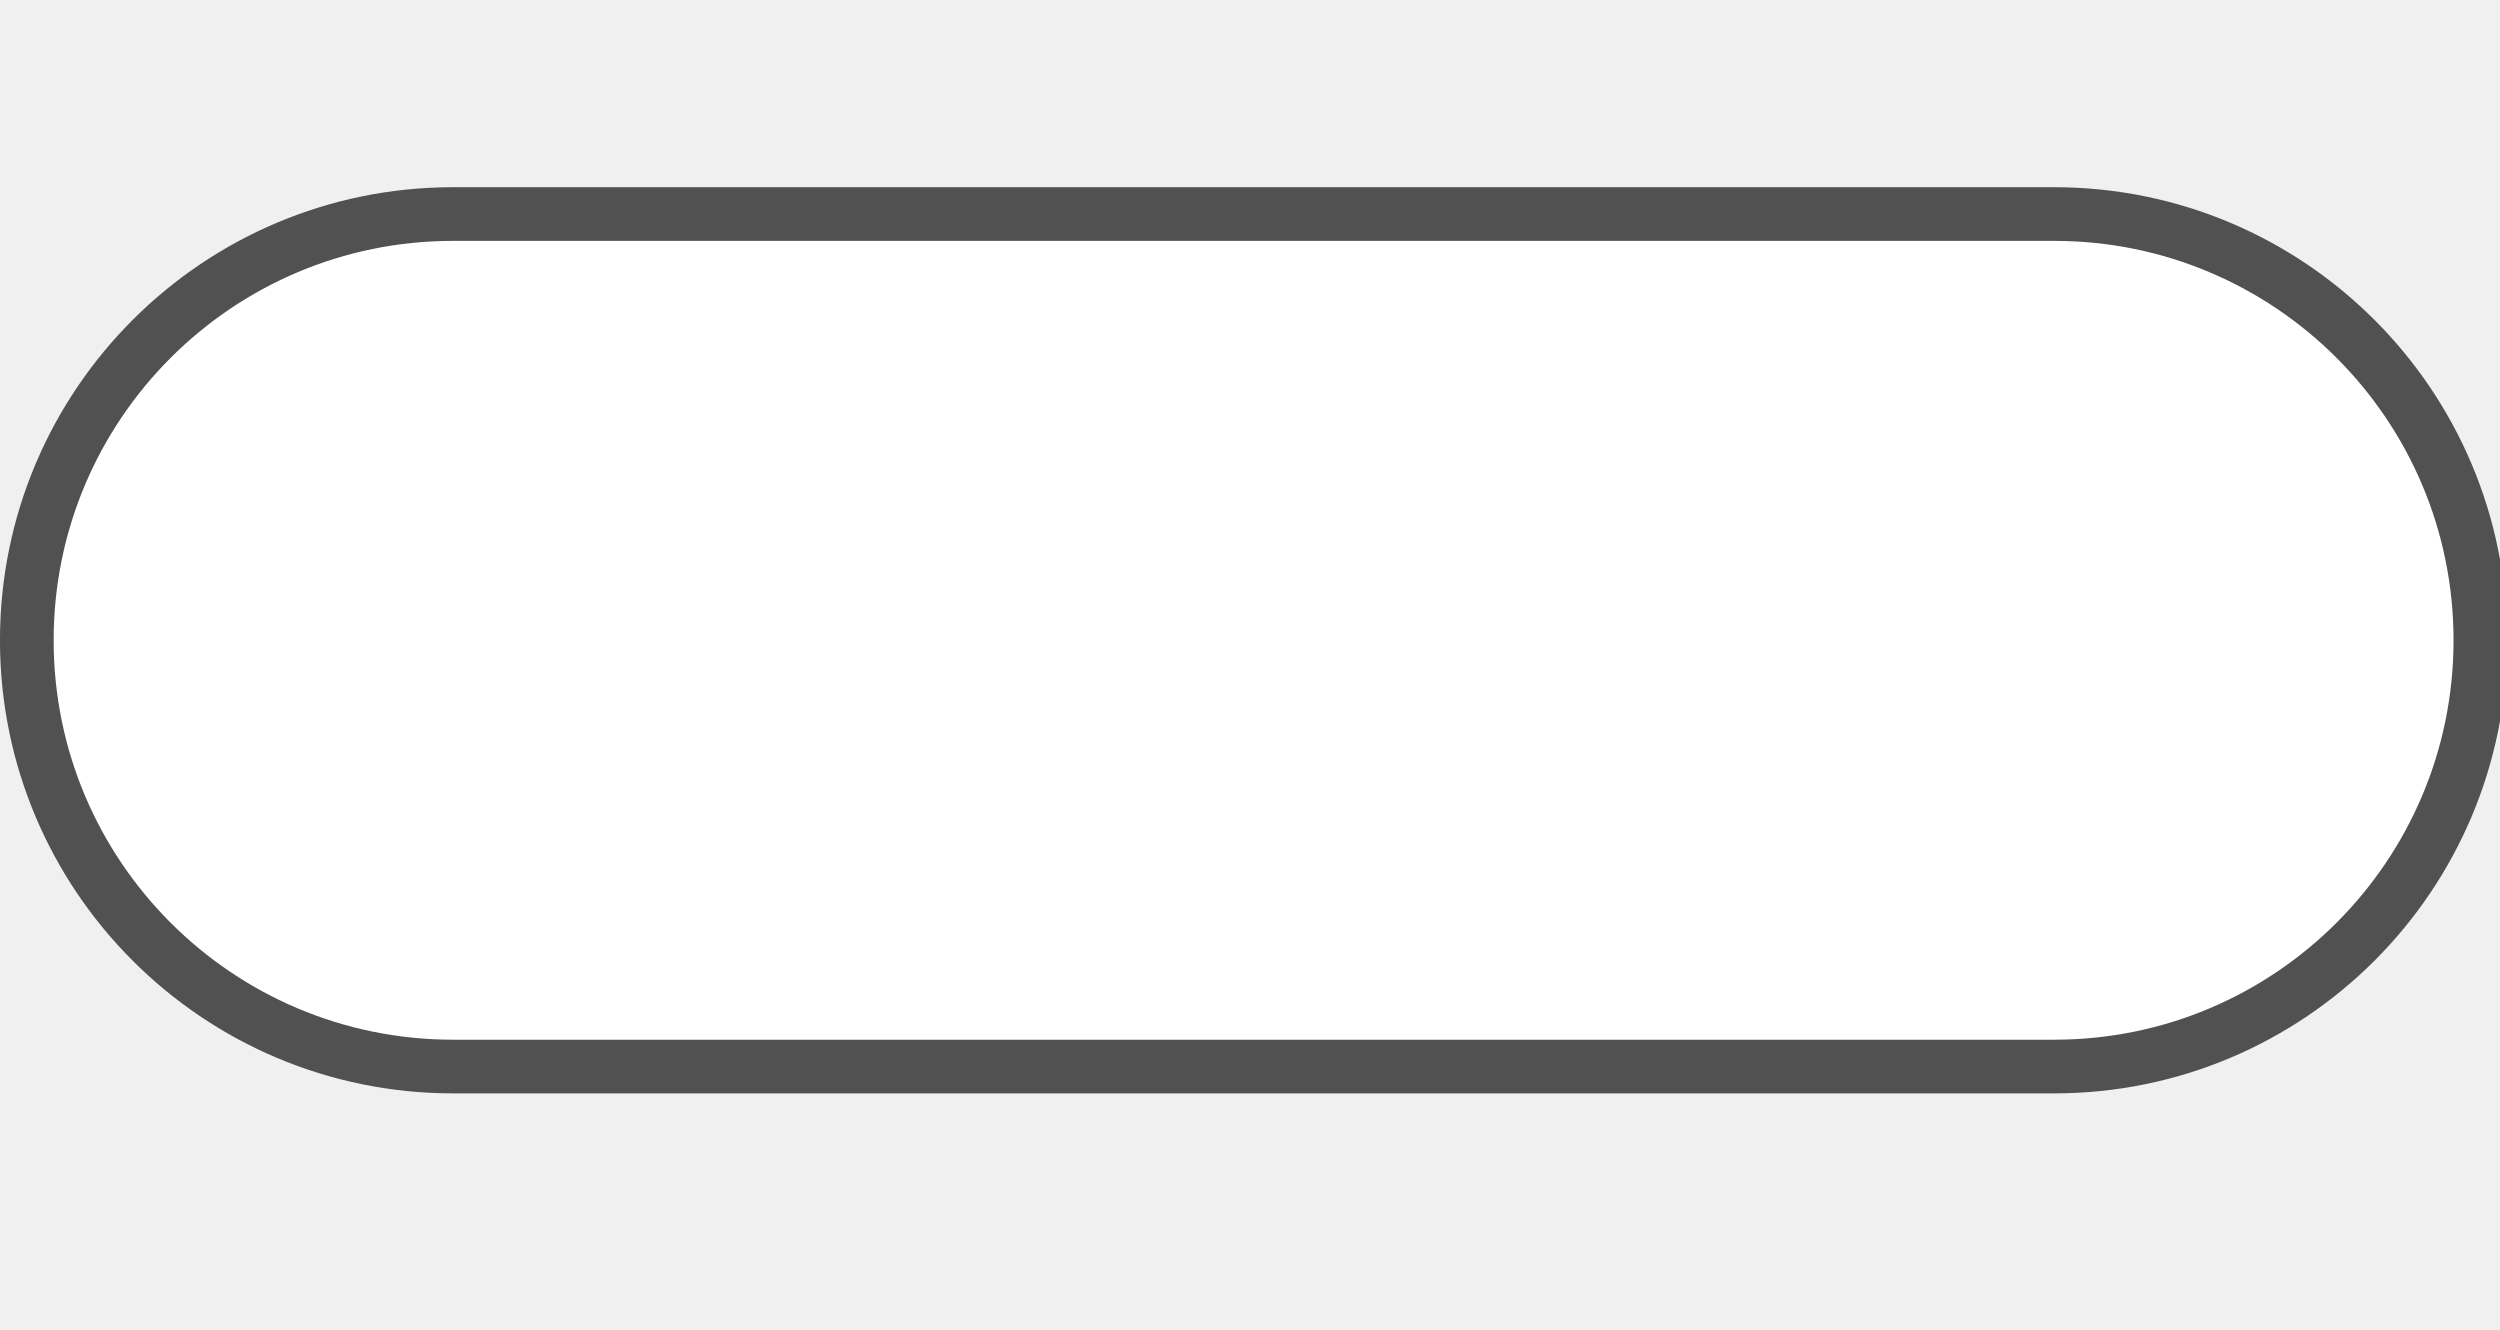
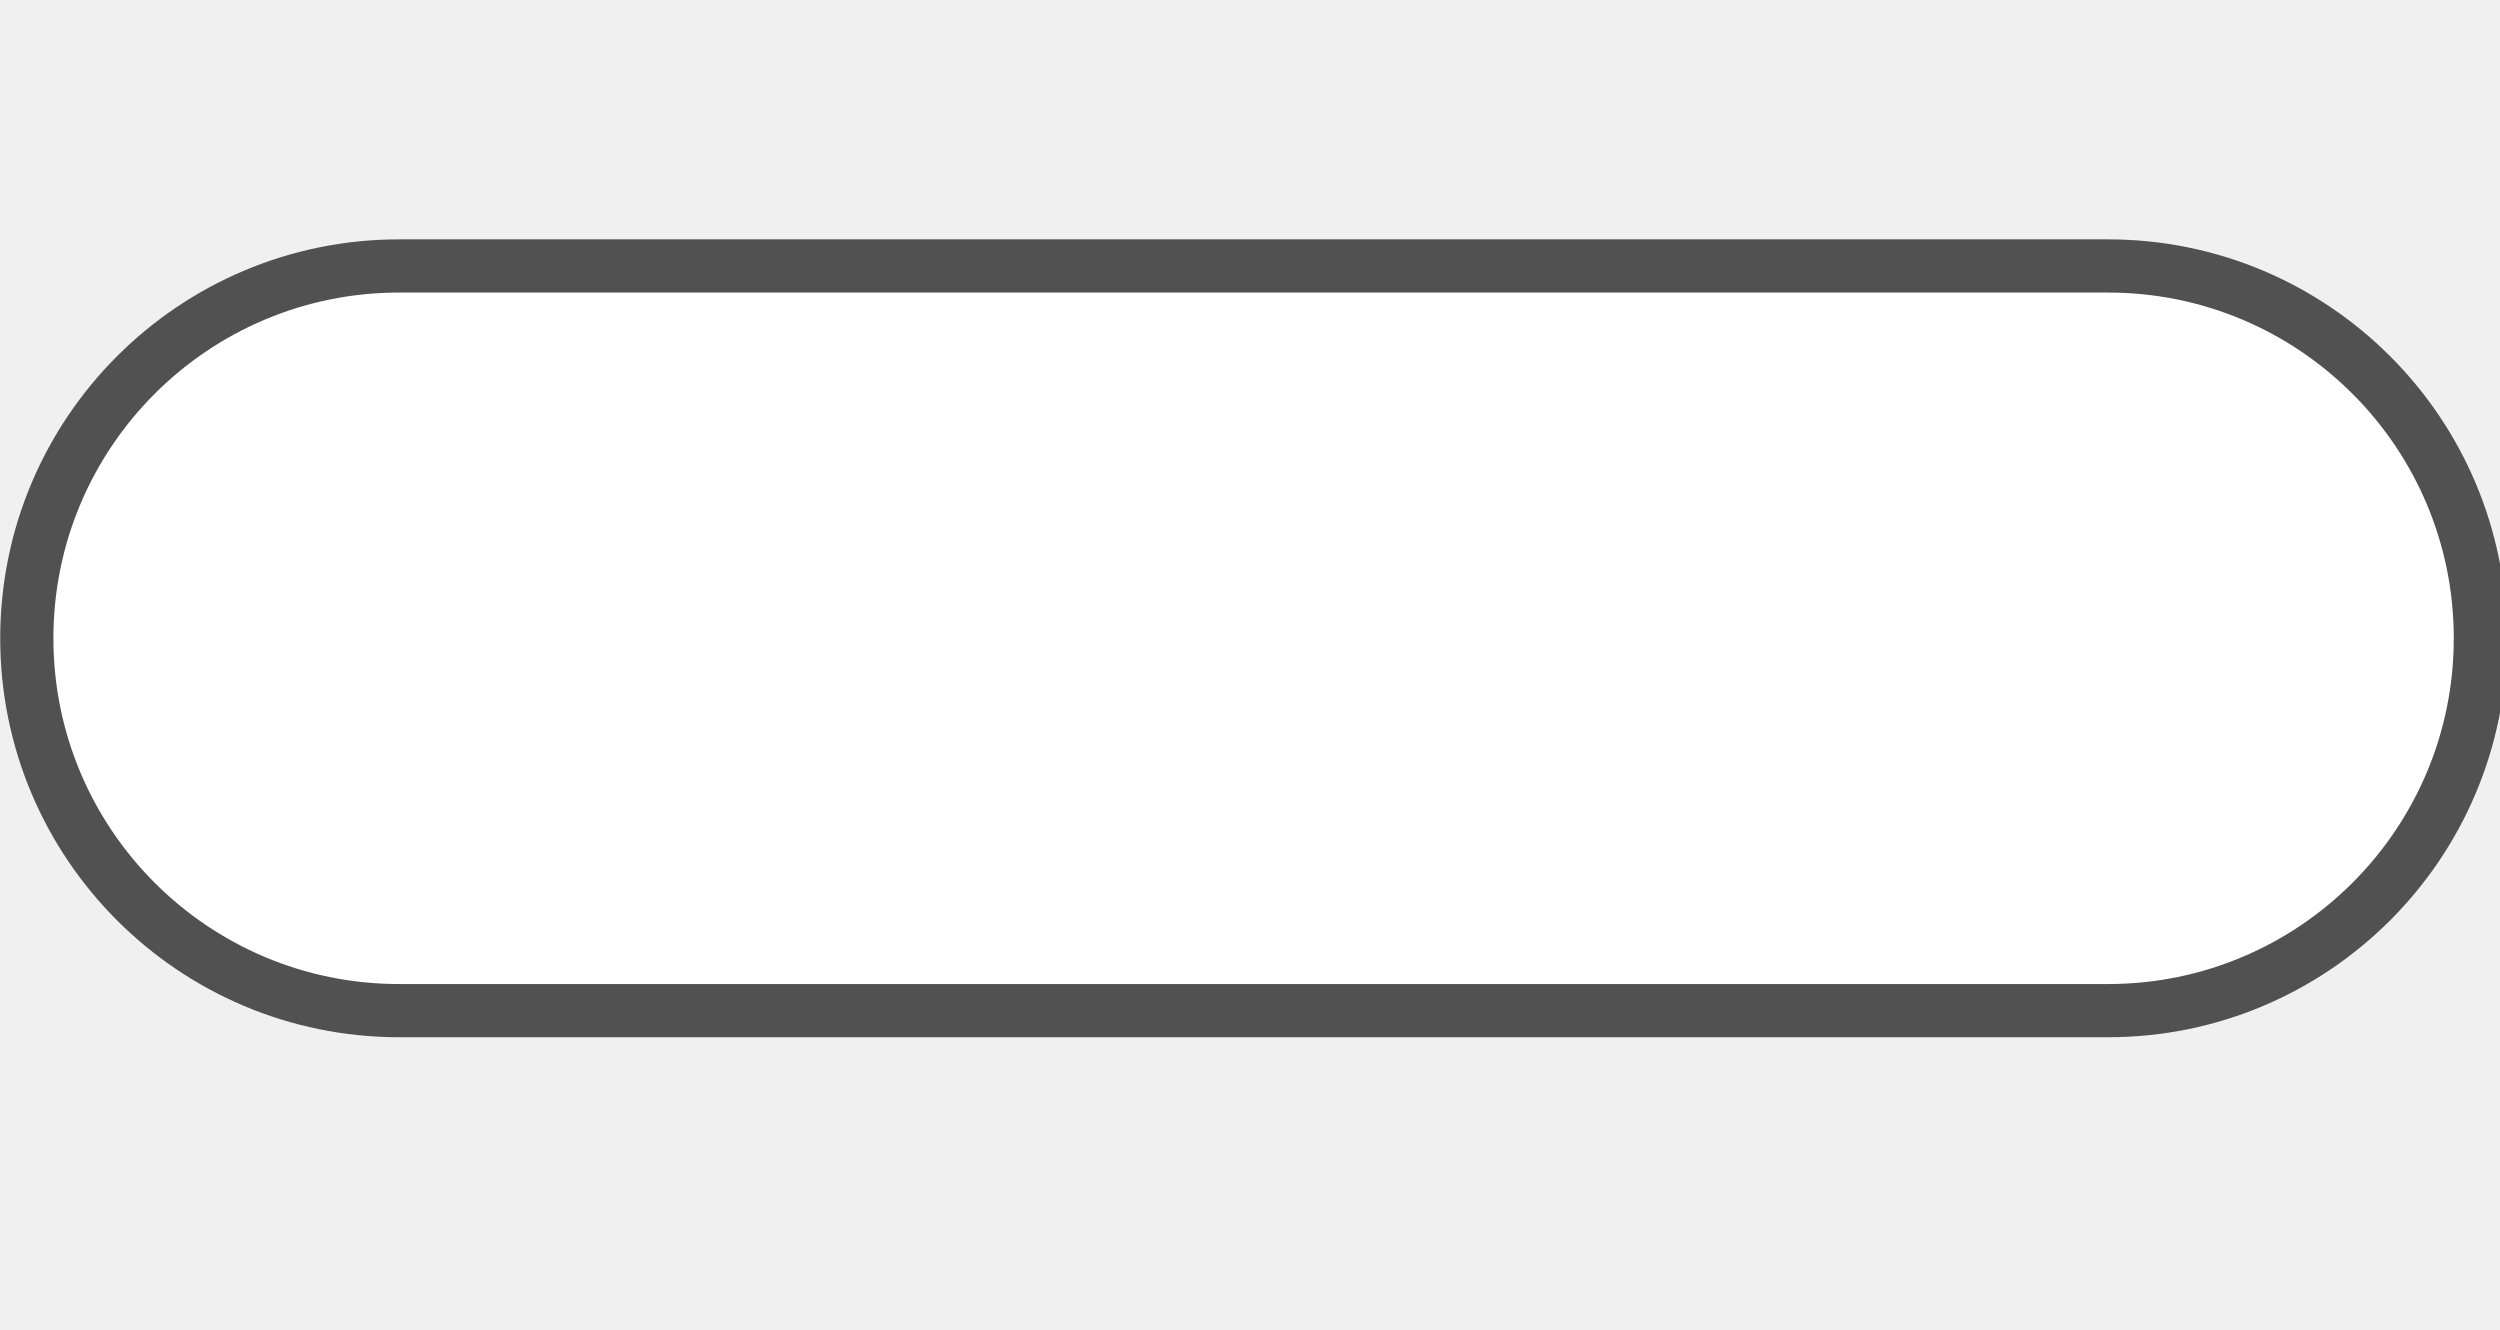
<svg xmlns="http://www.w3.org/2000/svg" version="1.1" id="Слой_1" x="0px" y="0px" width="47" height="25" viewBox="0 0 47 25" enable-background="new 0 0 17.143 17.17" xml:space="preserve">
  <defs id="defs11" />
-   <rect style="color:#000000;clip-rule:evenodd;display:inline;overflow:visible;visibility:visible;opacity:1;isolation:auto;mix-blend-mode:normal;color-interpolation:sRGB;color-interpolation-filters:linearRGB;solid-color:#000000;solid-opacity:1;fill:#ffffff;fill-opacity:1;fill-rule:evenodd;stroke:#515151;stroke-width:1.009;stroke-linecap:butt;stroke-linejoin:miter;stroke-miterlimit:4;stroke-dasharray:none;stroke-dashoffset:0;stroke-opacity:1;marker:none;color-rendering:auto;image-rendering:auto;shape-rendering:auto;text-rendering:auto;enable-background:accumulate" id="rect4135" width="46.127" height="16.027" x="0.504" y="4.024" ry="8.013" />
+   <rect style="color:#000000;clip-rule:evenodd;display:inline;overflow:visible;visibility:visible;opacity:1;isolation:auto;mix-blend-mode:normal;color-interpolation:sRGB;color-interpolation-filters:linearRGB;solid-color:#000000;solid-opacity:1;fill:#ffffff;fill-opacity:1;fill-rule:evenodd;stroke:#515151;stroke-width:1;stroke-linecap:butt;stroke-linejoin:miter;stroke-miterlimit:4;stroke-dasharray:none;stroke-dashoffset:0;stroke-opacity:1;marker:none;color-rendering:auto;image-rendering:auto;shape-rendering:auto;text-rendering:auto;enable-background:accumulate" id="rect4135" width="46.127" height="14" x="0.504" y="5" ry="7" />
</svg>
